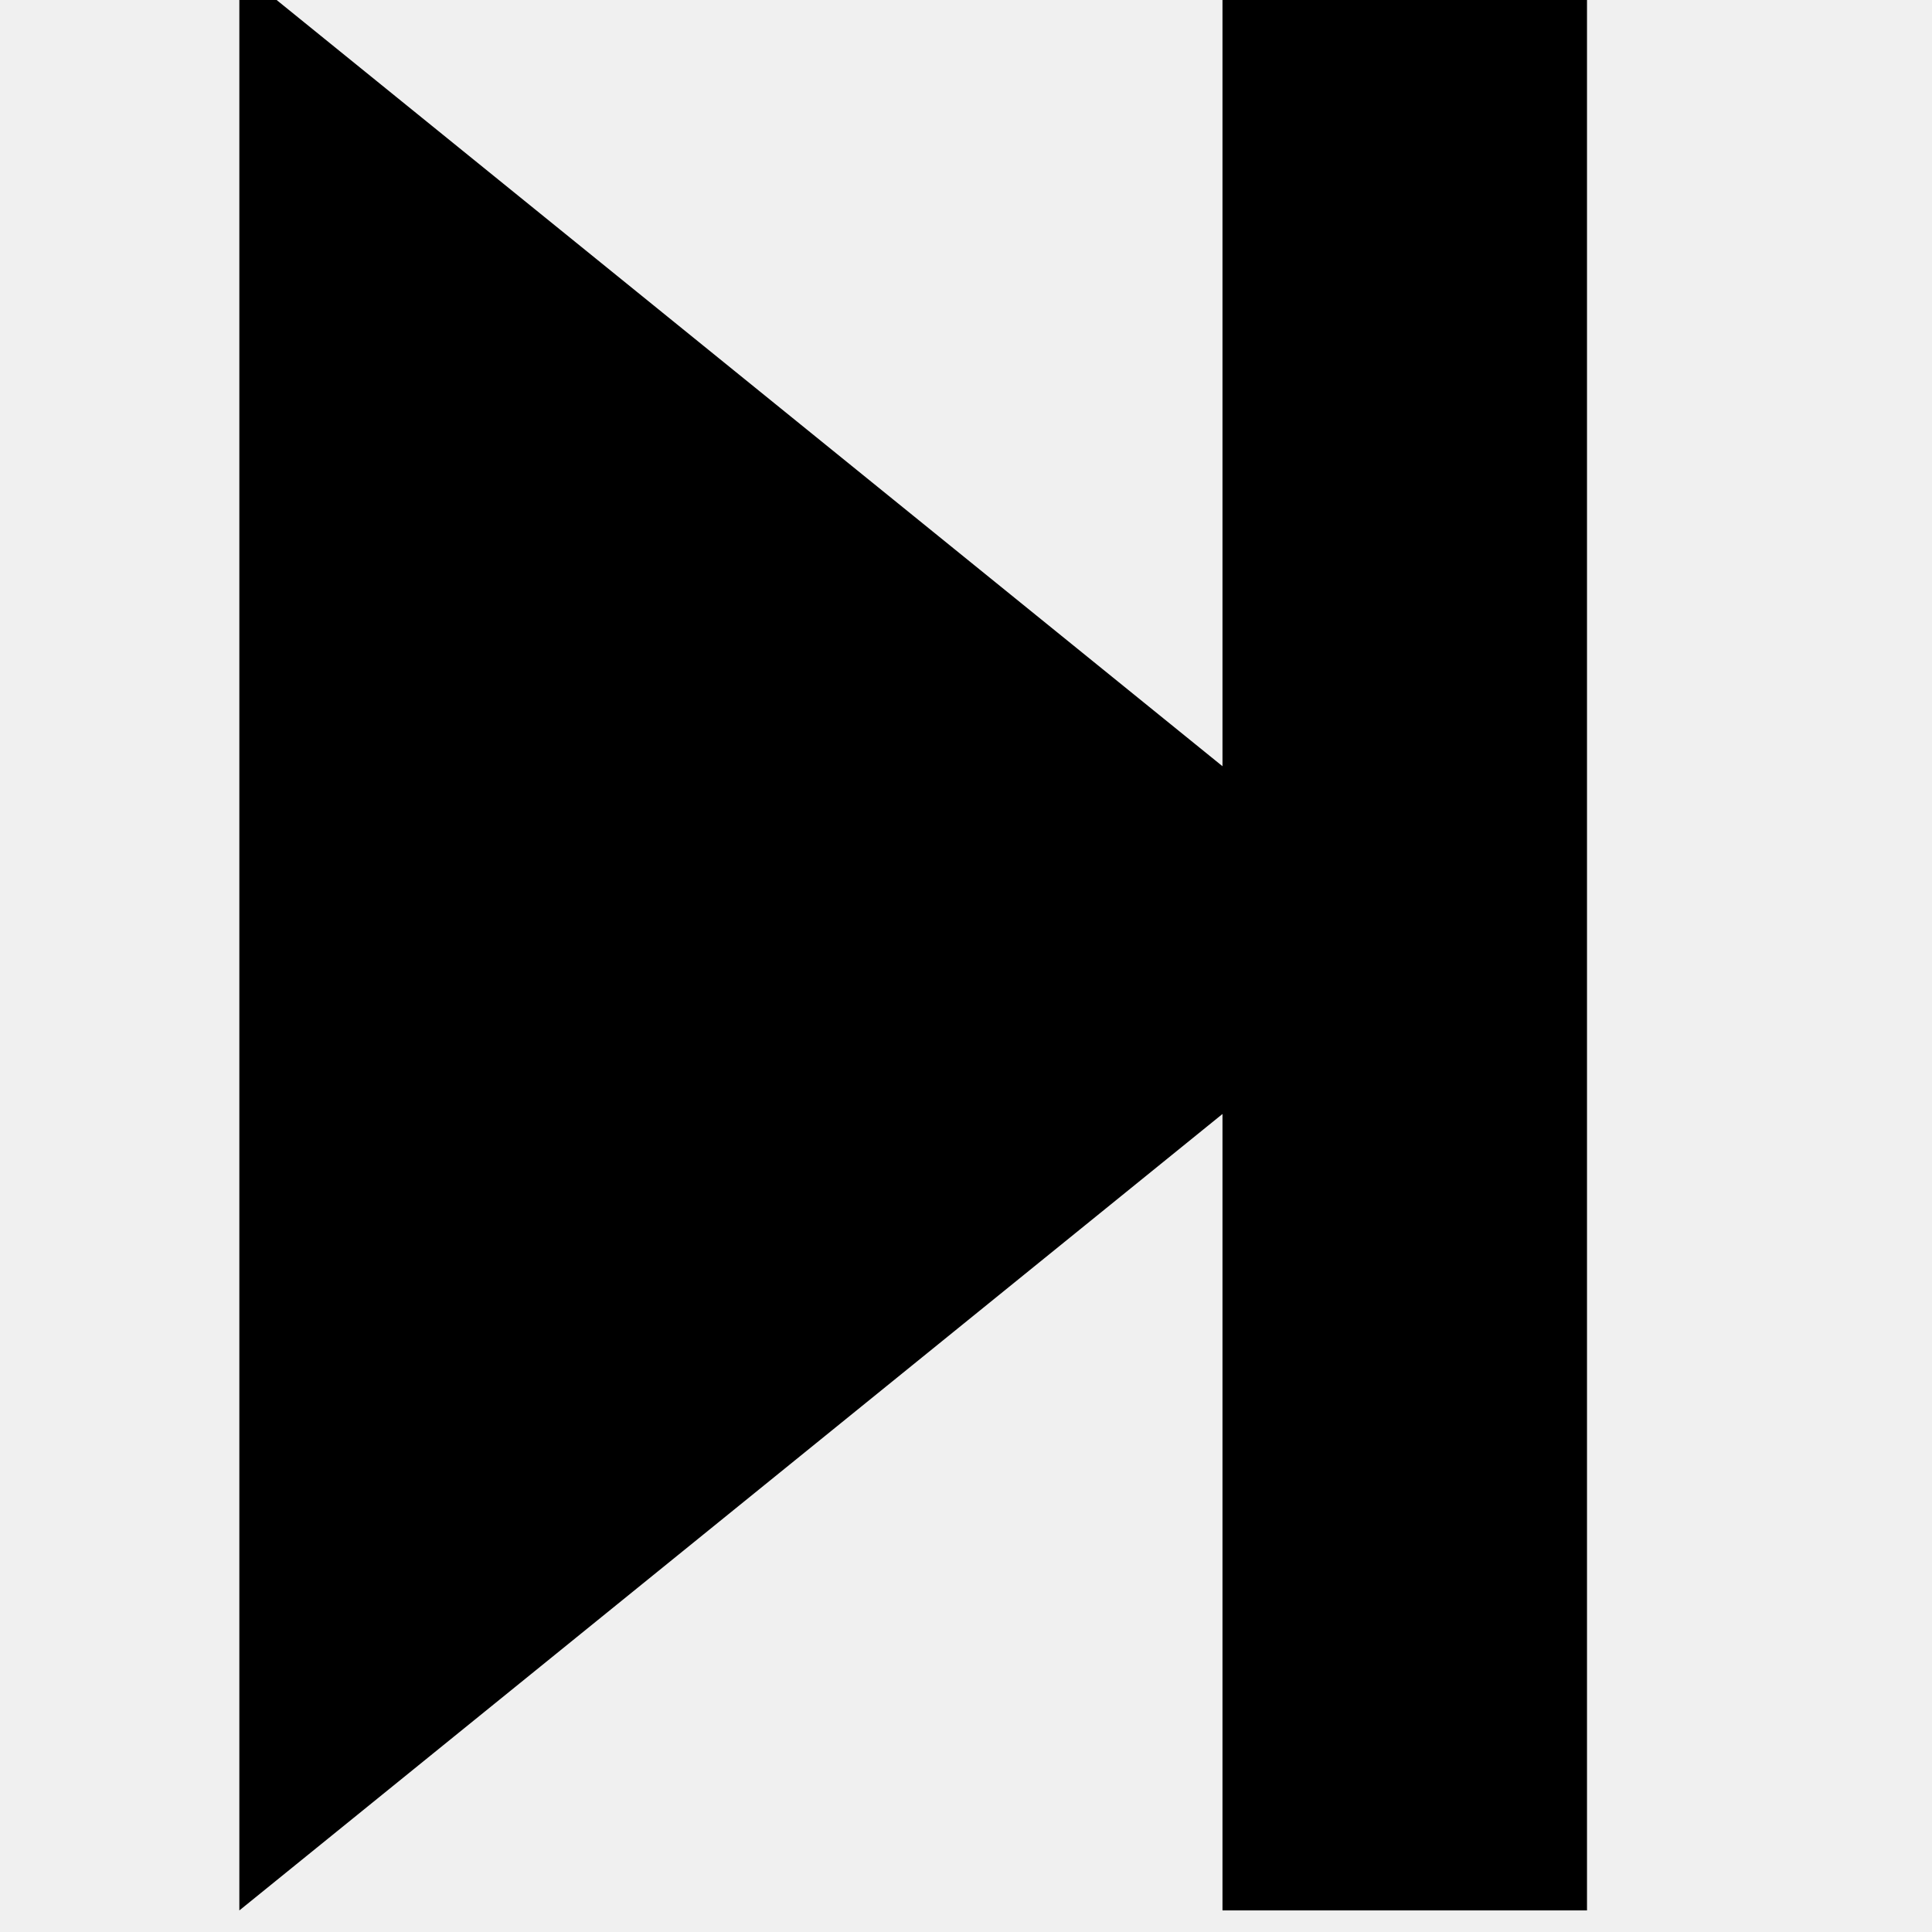
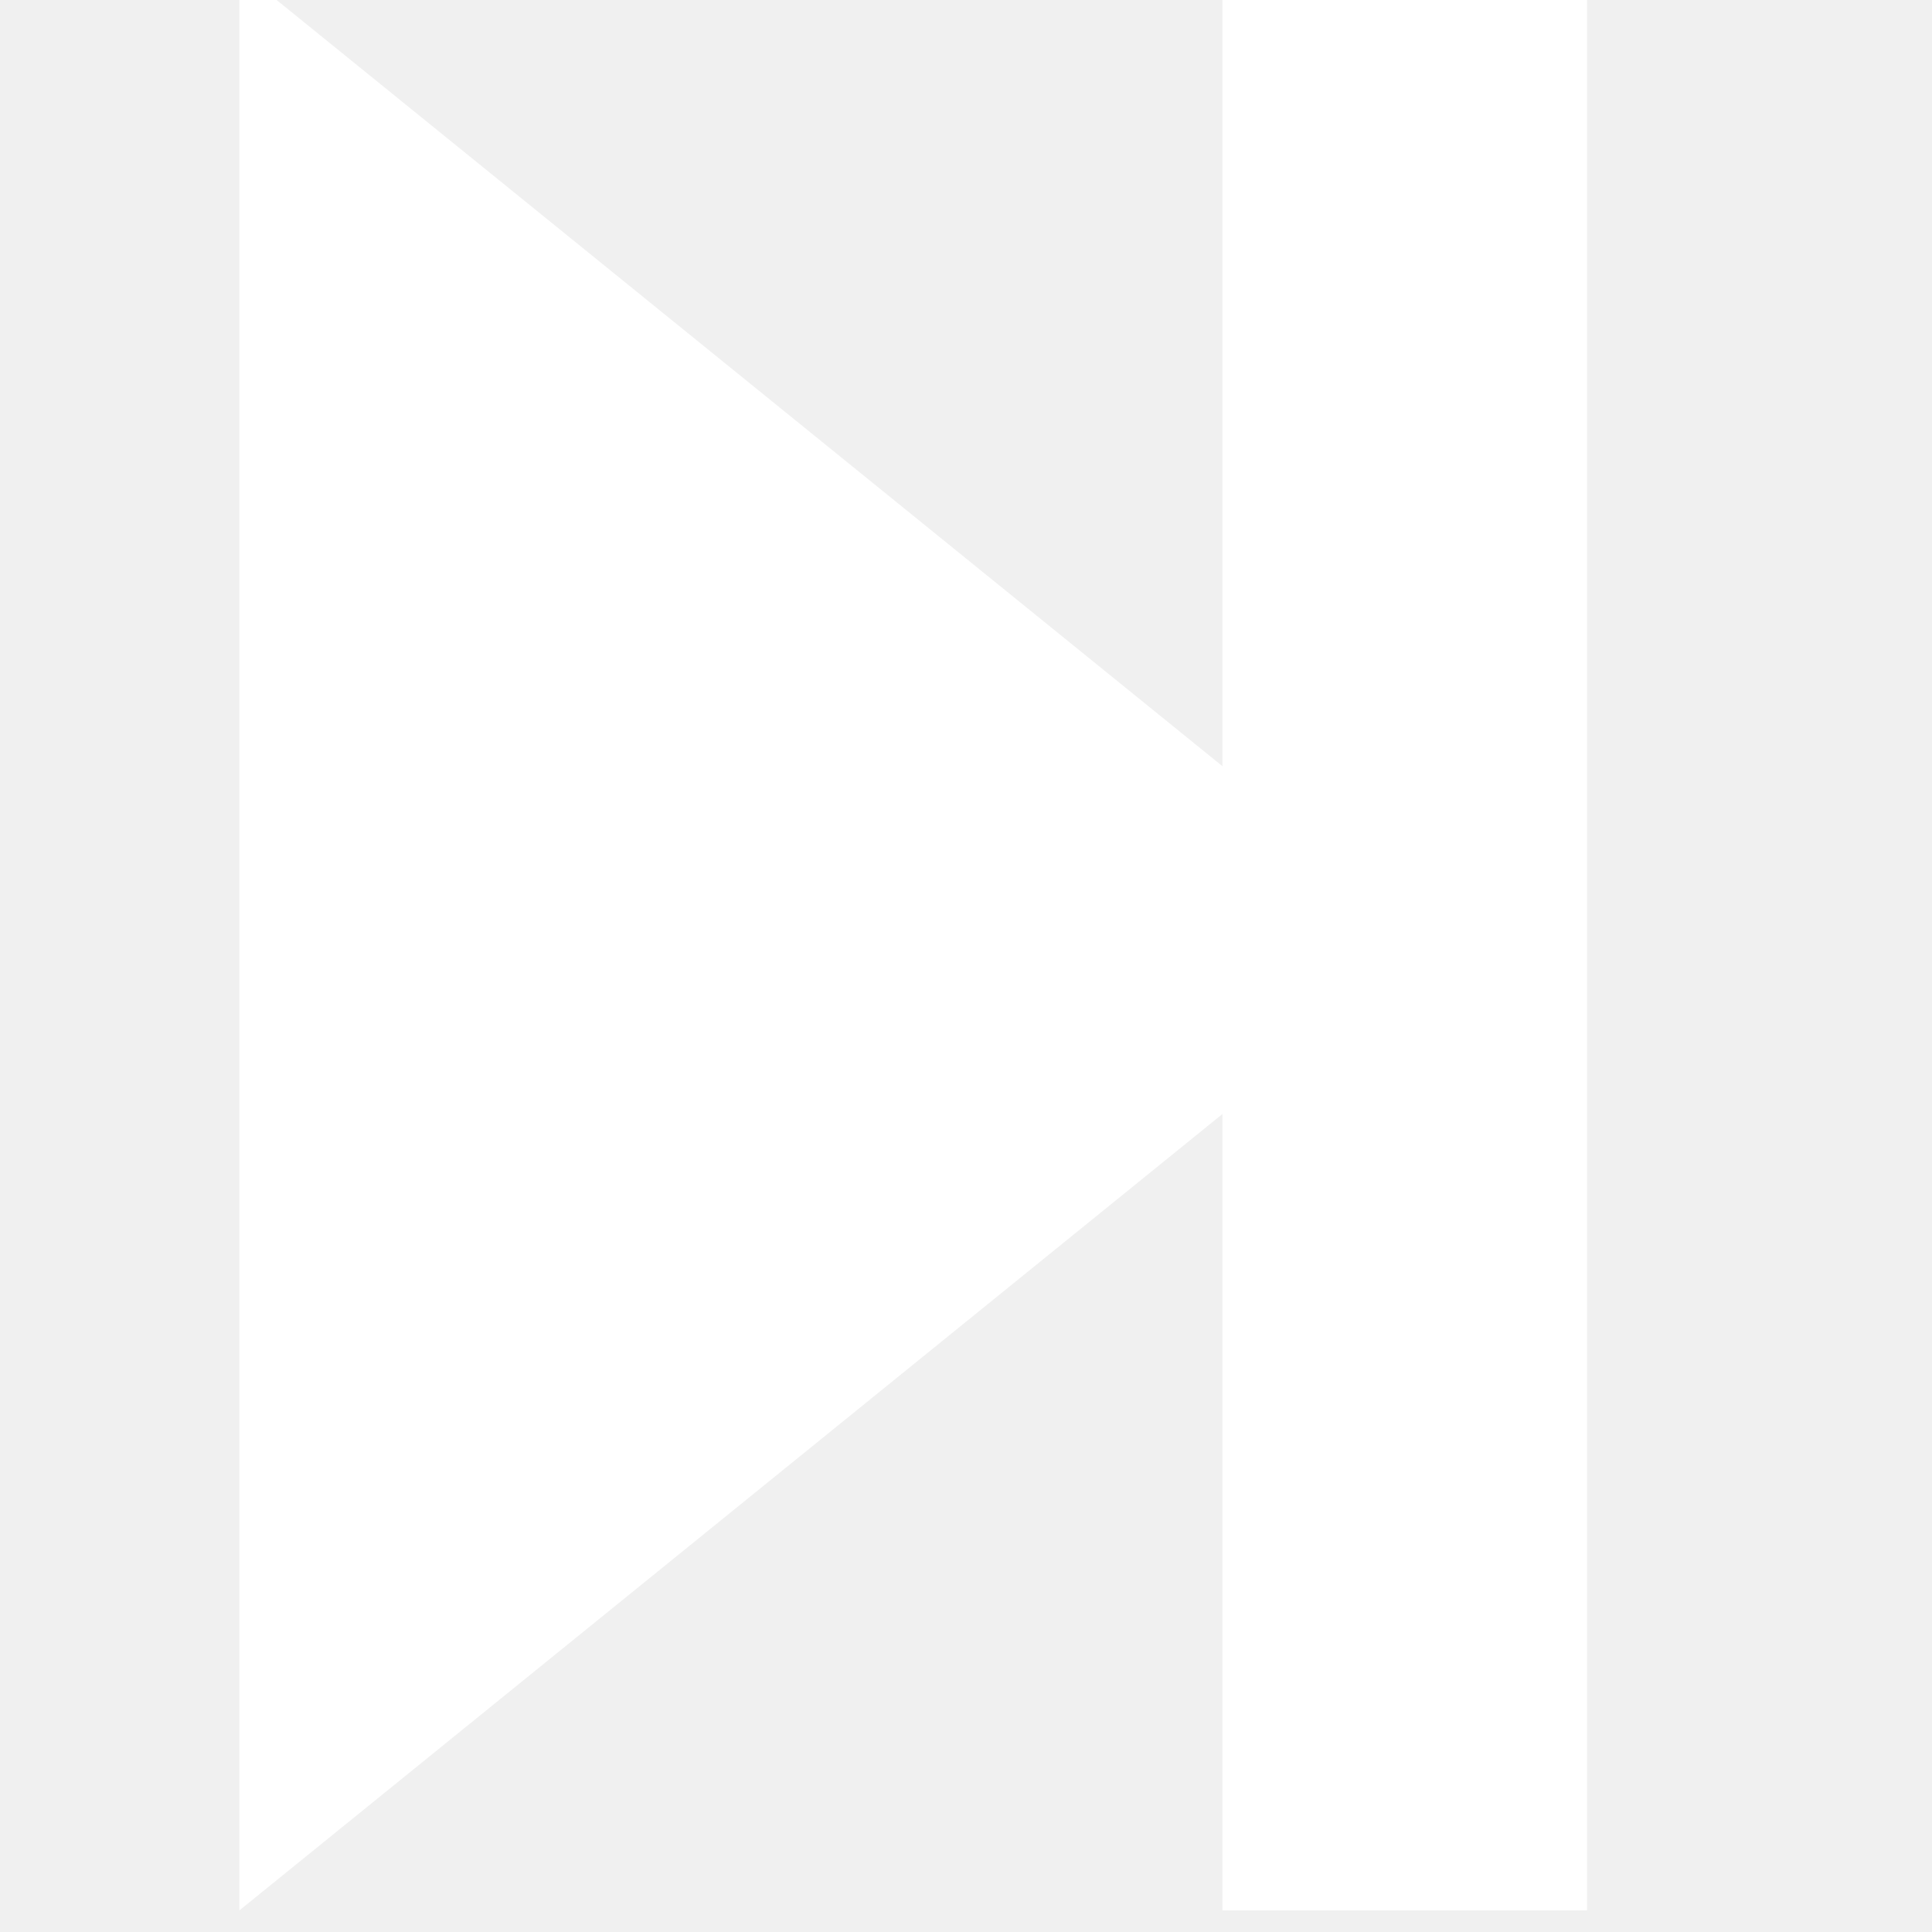
- <svg xmlns="http://www.w3.org/2000/svg" aria-hidden="true" fill="currentColor" height="1em" width="1em" viewBox="64 64 896 896">
+ <svg xmlns="http://www.w3.org/2000/svg" aria-hidden="true" fill="#fff" height="1em" width="1em" viewBox="64 64 896 896">
  <g style="transform: scale(25)">
    <path d="M25.238 2v14.774L7 2v36l18.238-14.775V38H32V2h-6.762z" fill-rule="nonzero" />
  </g>
</svg>
